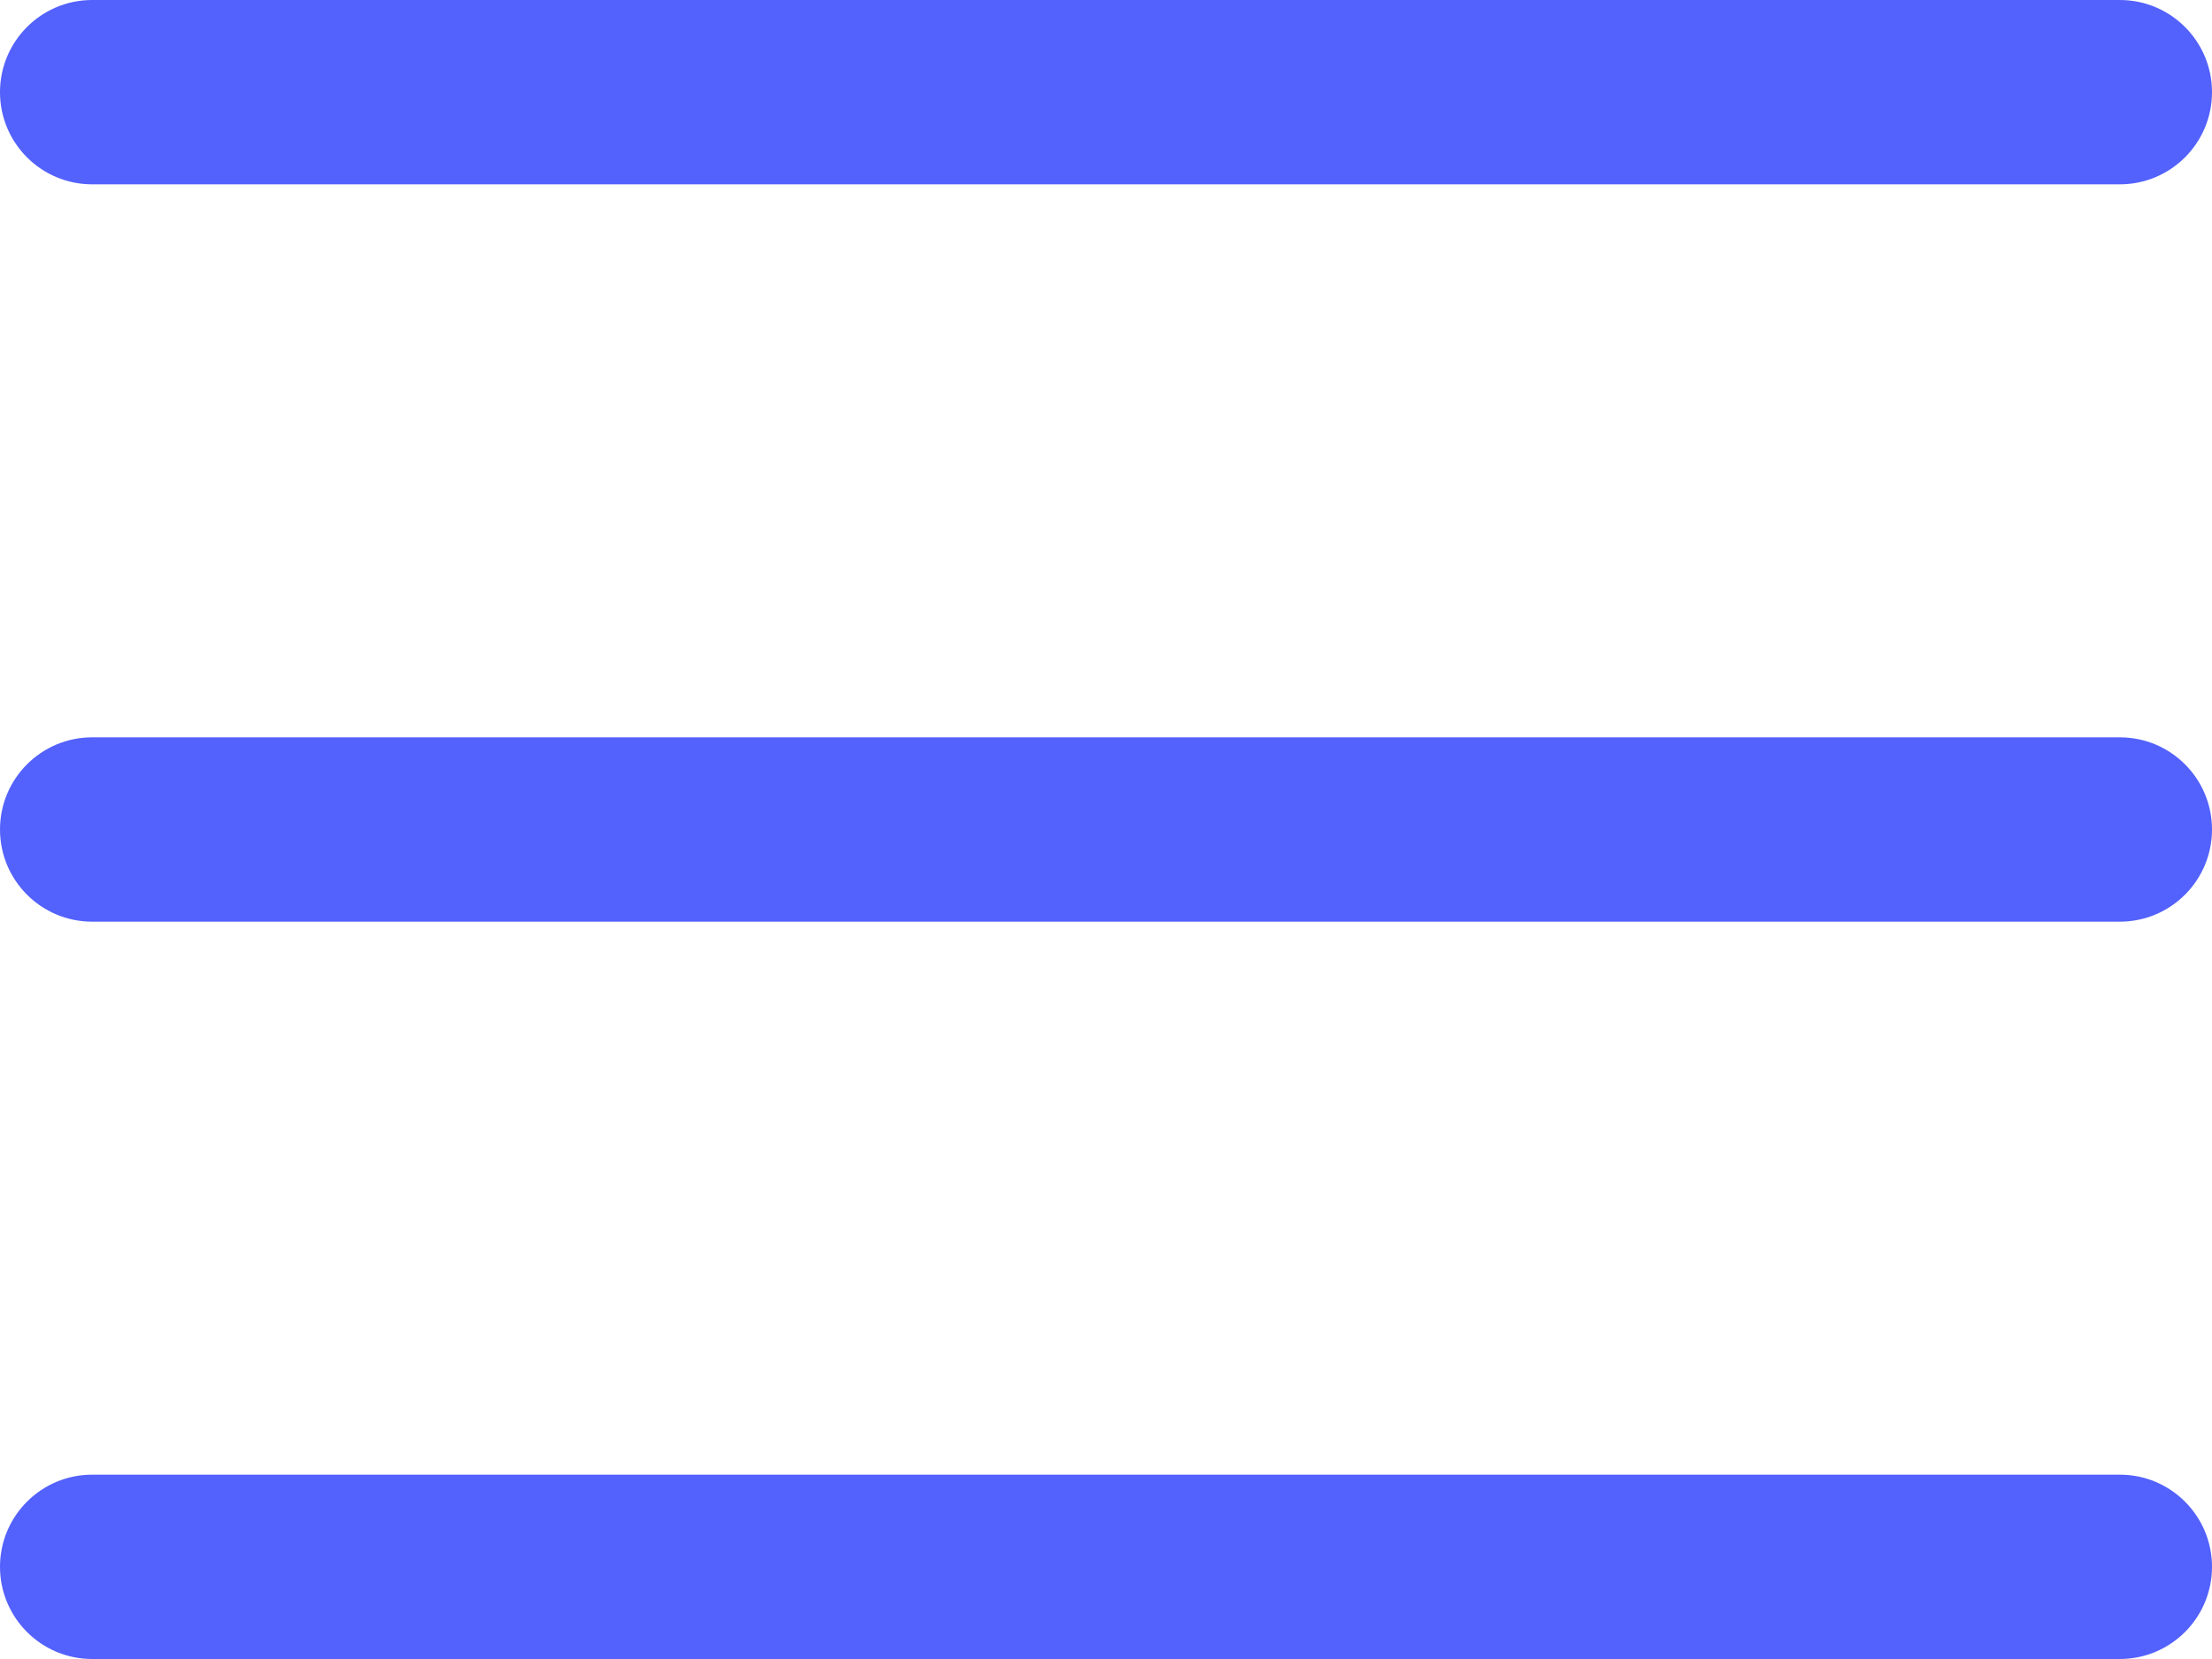
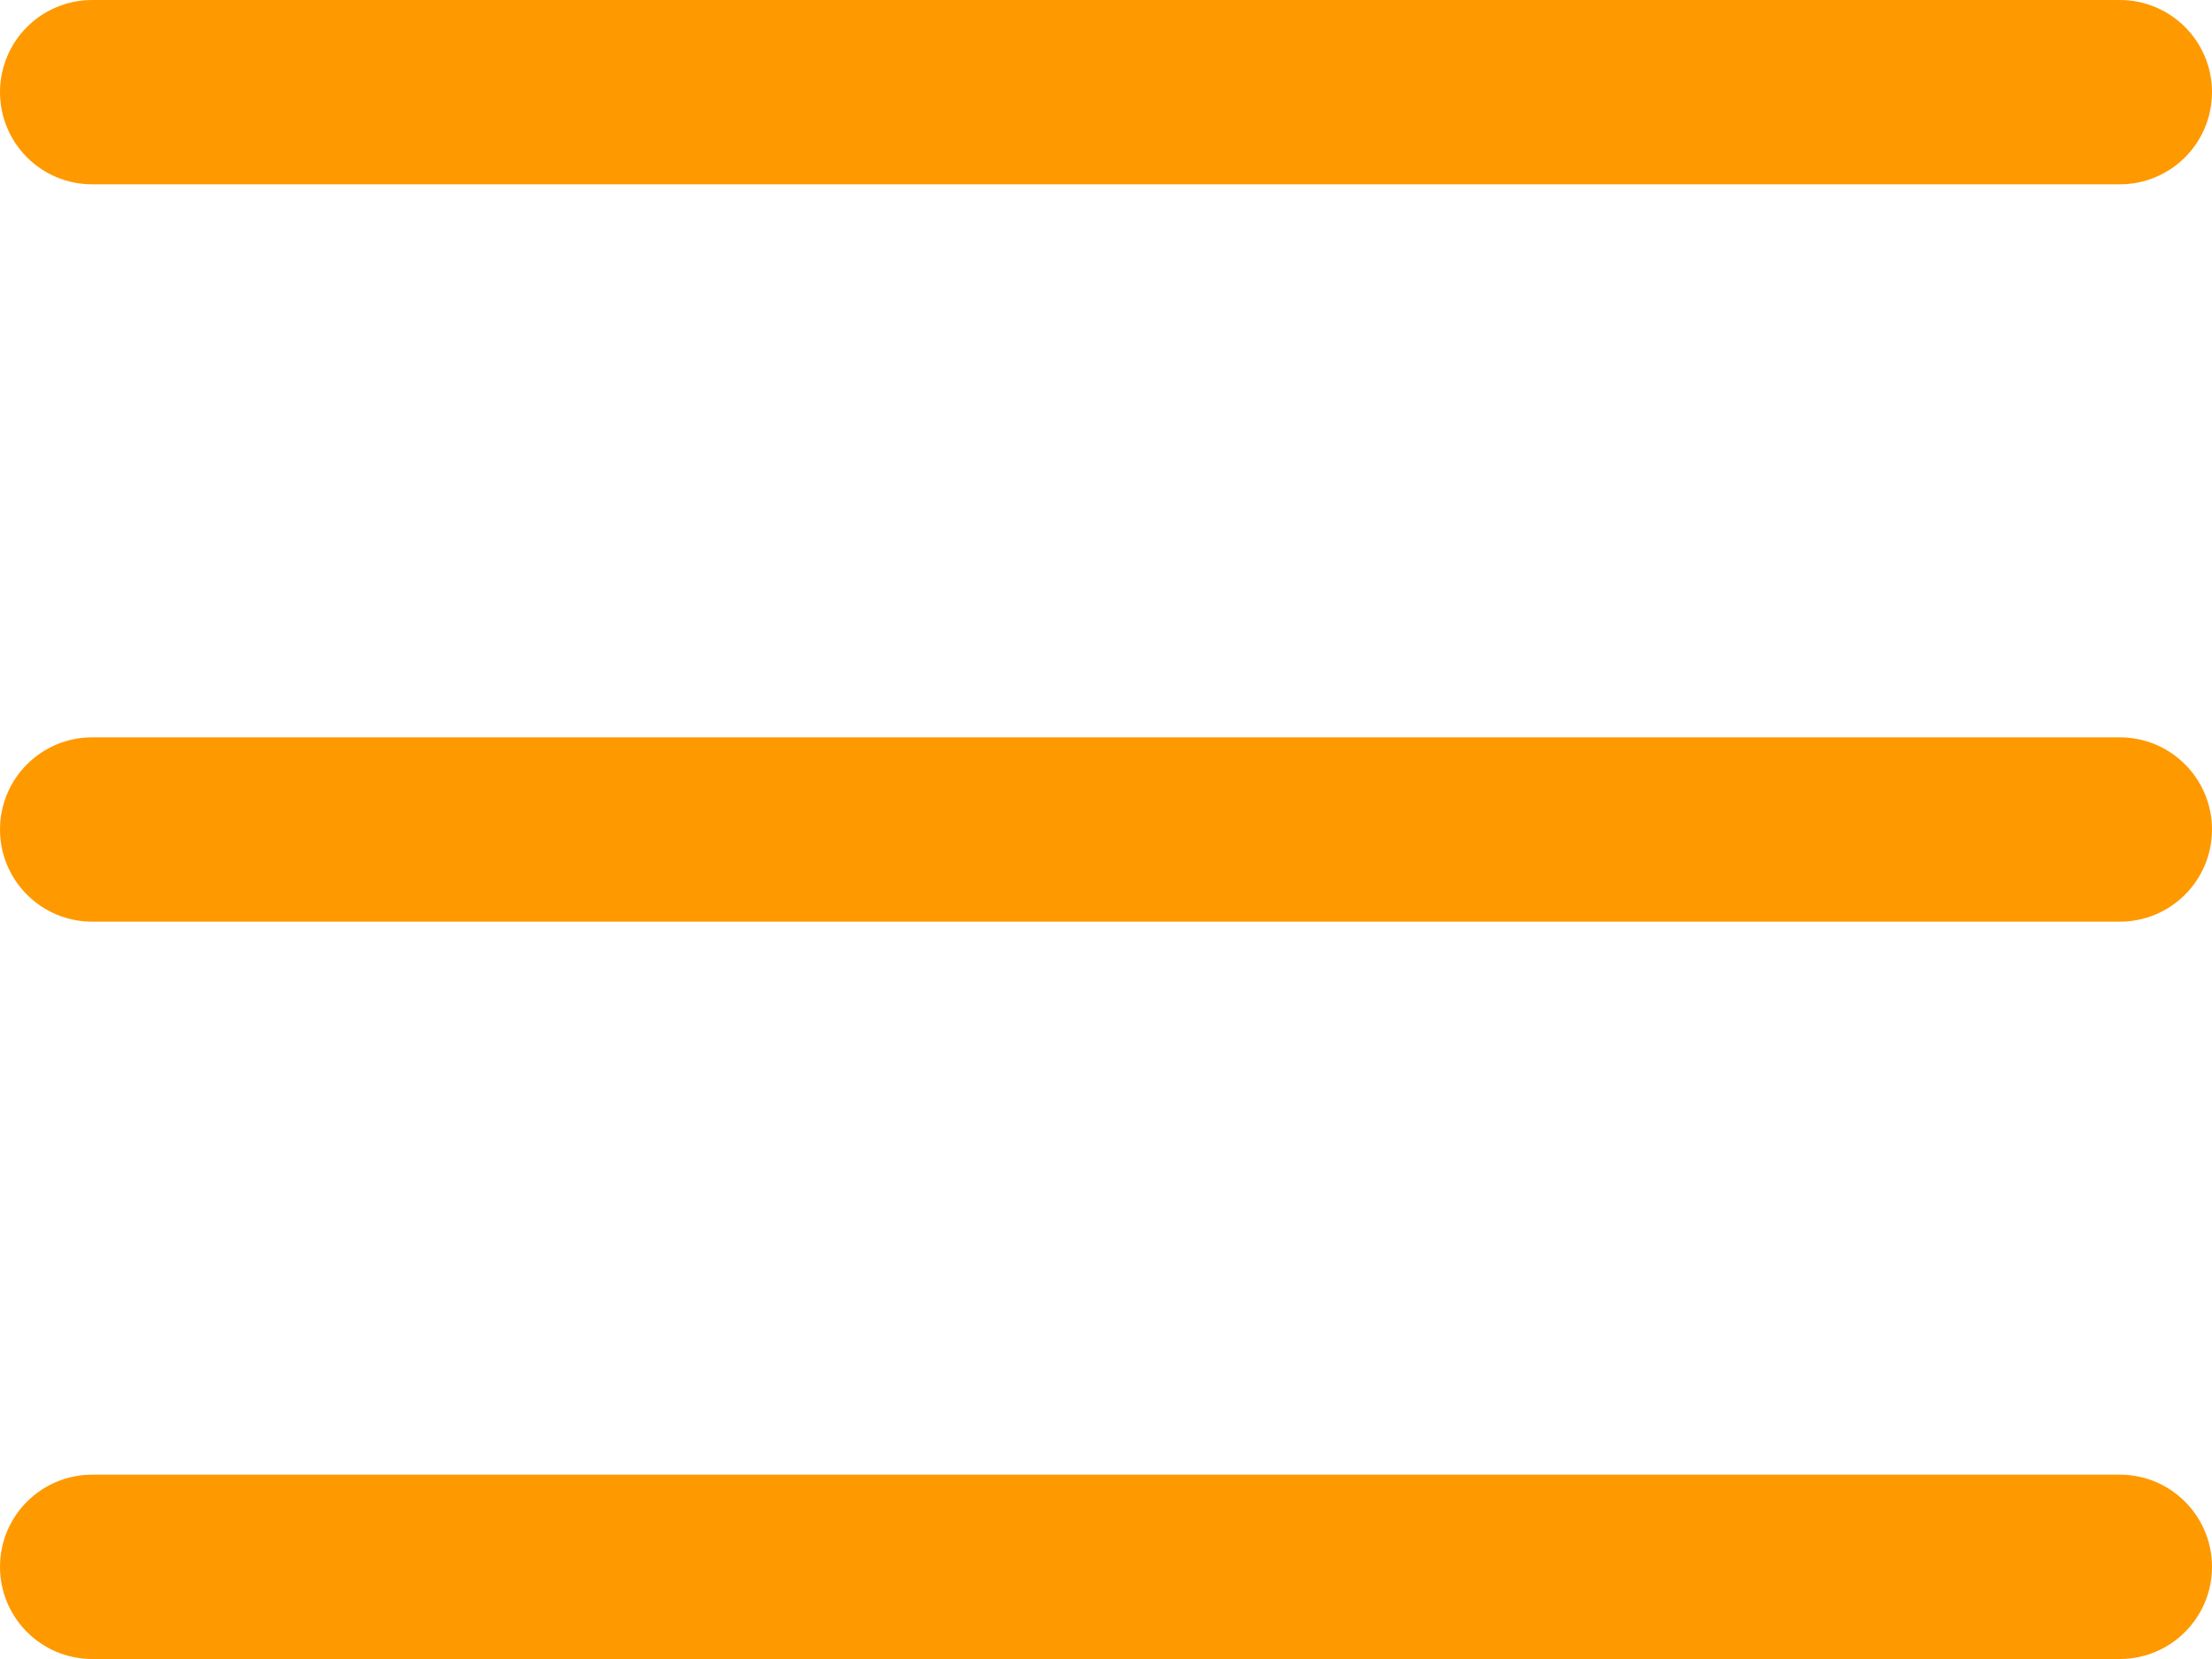
- <svg xmlns="http://www.w3.org/2000/svg" width="24px" height="18px" viewBox="0 0 24 18" version="1.1">
-   <g id="DevKit-" stroke="none" stroke-width="1" fill="none" fill-rule="evenodd">
-     <g id="01.04.Profile---Edit-Mode---Prrofile-Image-uploaded" transform="translate(-855, -15)" fill="#5361FD">
-       <g id="Group-13" transform="translate(855, 15)">
-         <rect id="Rectangle" x="0" y="0" width="24" height="2" rx="1" />
-         <rect id="Rectangle" x="0" y="8" width="24" height="2" rx="1" />
-         <rect id="Rectangle" x="0" y="16" width="24" height="2" rx="1" />
+ <svg xmlns="http://www.w3.org/2000/svg" width="24px" height="18px" viewBox="0 0 24 18" version="1.1" id="svg4570">
+   <defs id="defs4574" />
+   <g id="DevKit-" stroke-width="1" stroke="none" fill-rule="evenodd" fill="none" style="fill:#ff9900;fill-opacity:1">
+     <g id="01.04.Profile---Edit-Mode---Prrofile-Image-uploaded" transform="translate(-855, -15)" fill="#5361FD" style="fill:#ff9900;fill-opacity:1">
+       <g id="Group-13" transform="translate(855, 15)" style="fill:#ff9900;fill-opacity:1">
+         <rect id="Rectangle" x="0" y="0" width="24" height="2" rx="1" style="fill:#ff9900;fill-opacity:1" />
+         <rect id="rect4563" x="0" y="8" width="24" height="2" rx="1" style="fill:#ff9900;fill-opacity:1" />
+         <rect id="rect4565" x="0" y="16" width="24" height="2" rx="1" style="fill:#ff9900;fill-opacity:1" />
      </g>
    </g>
  </g>
</svg>
